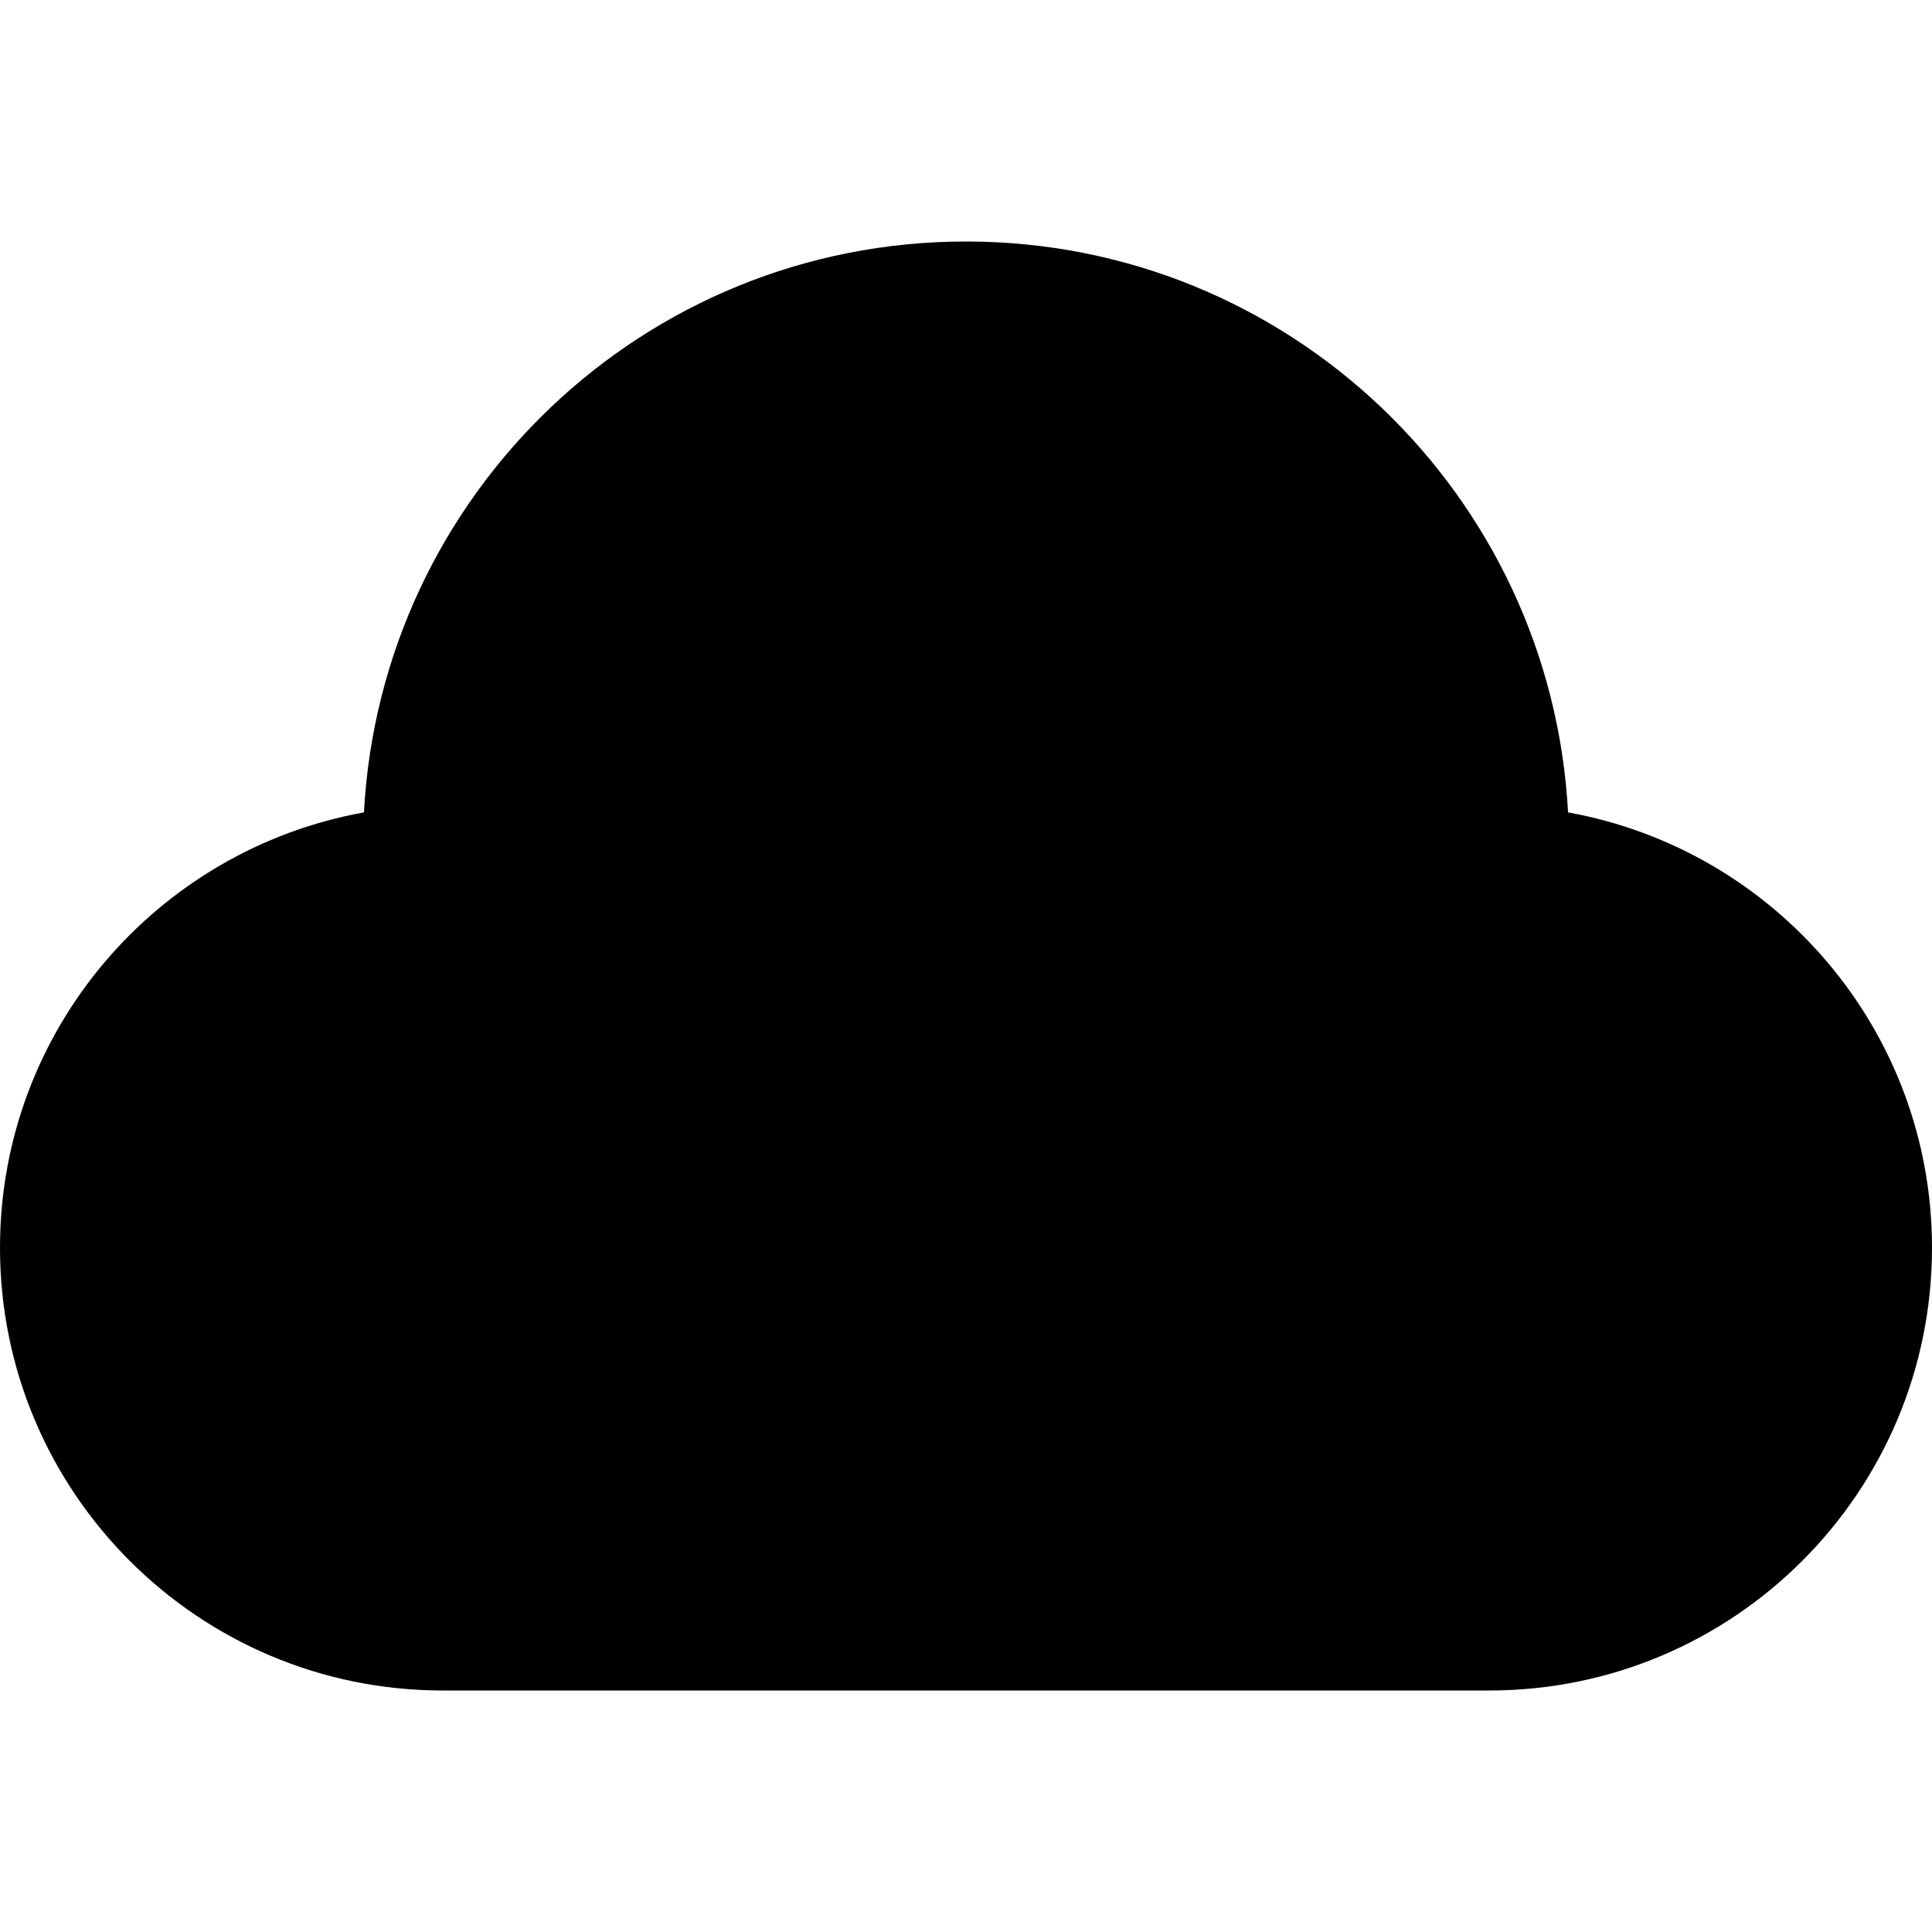
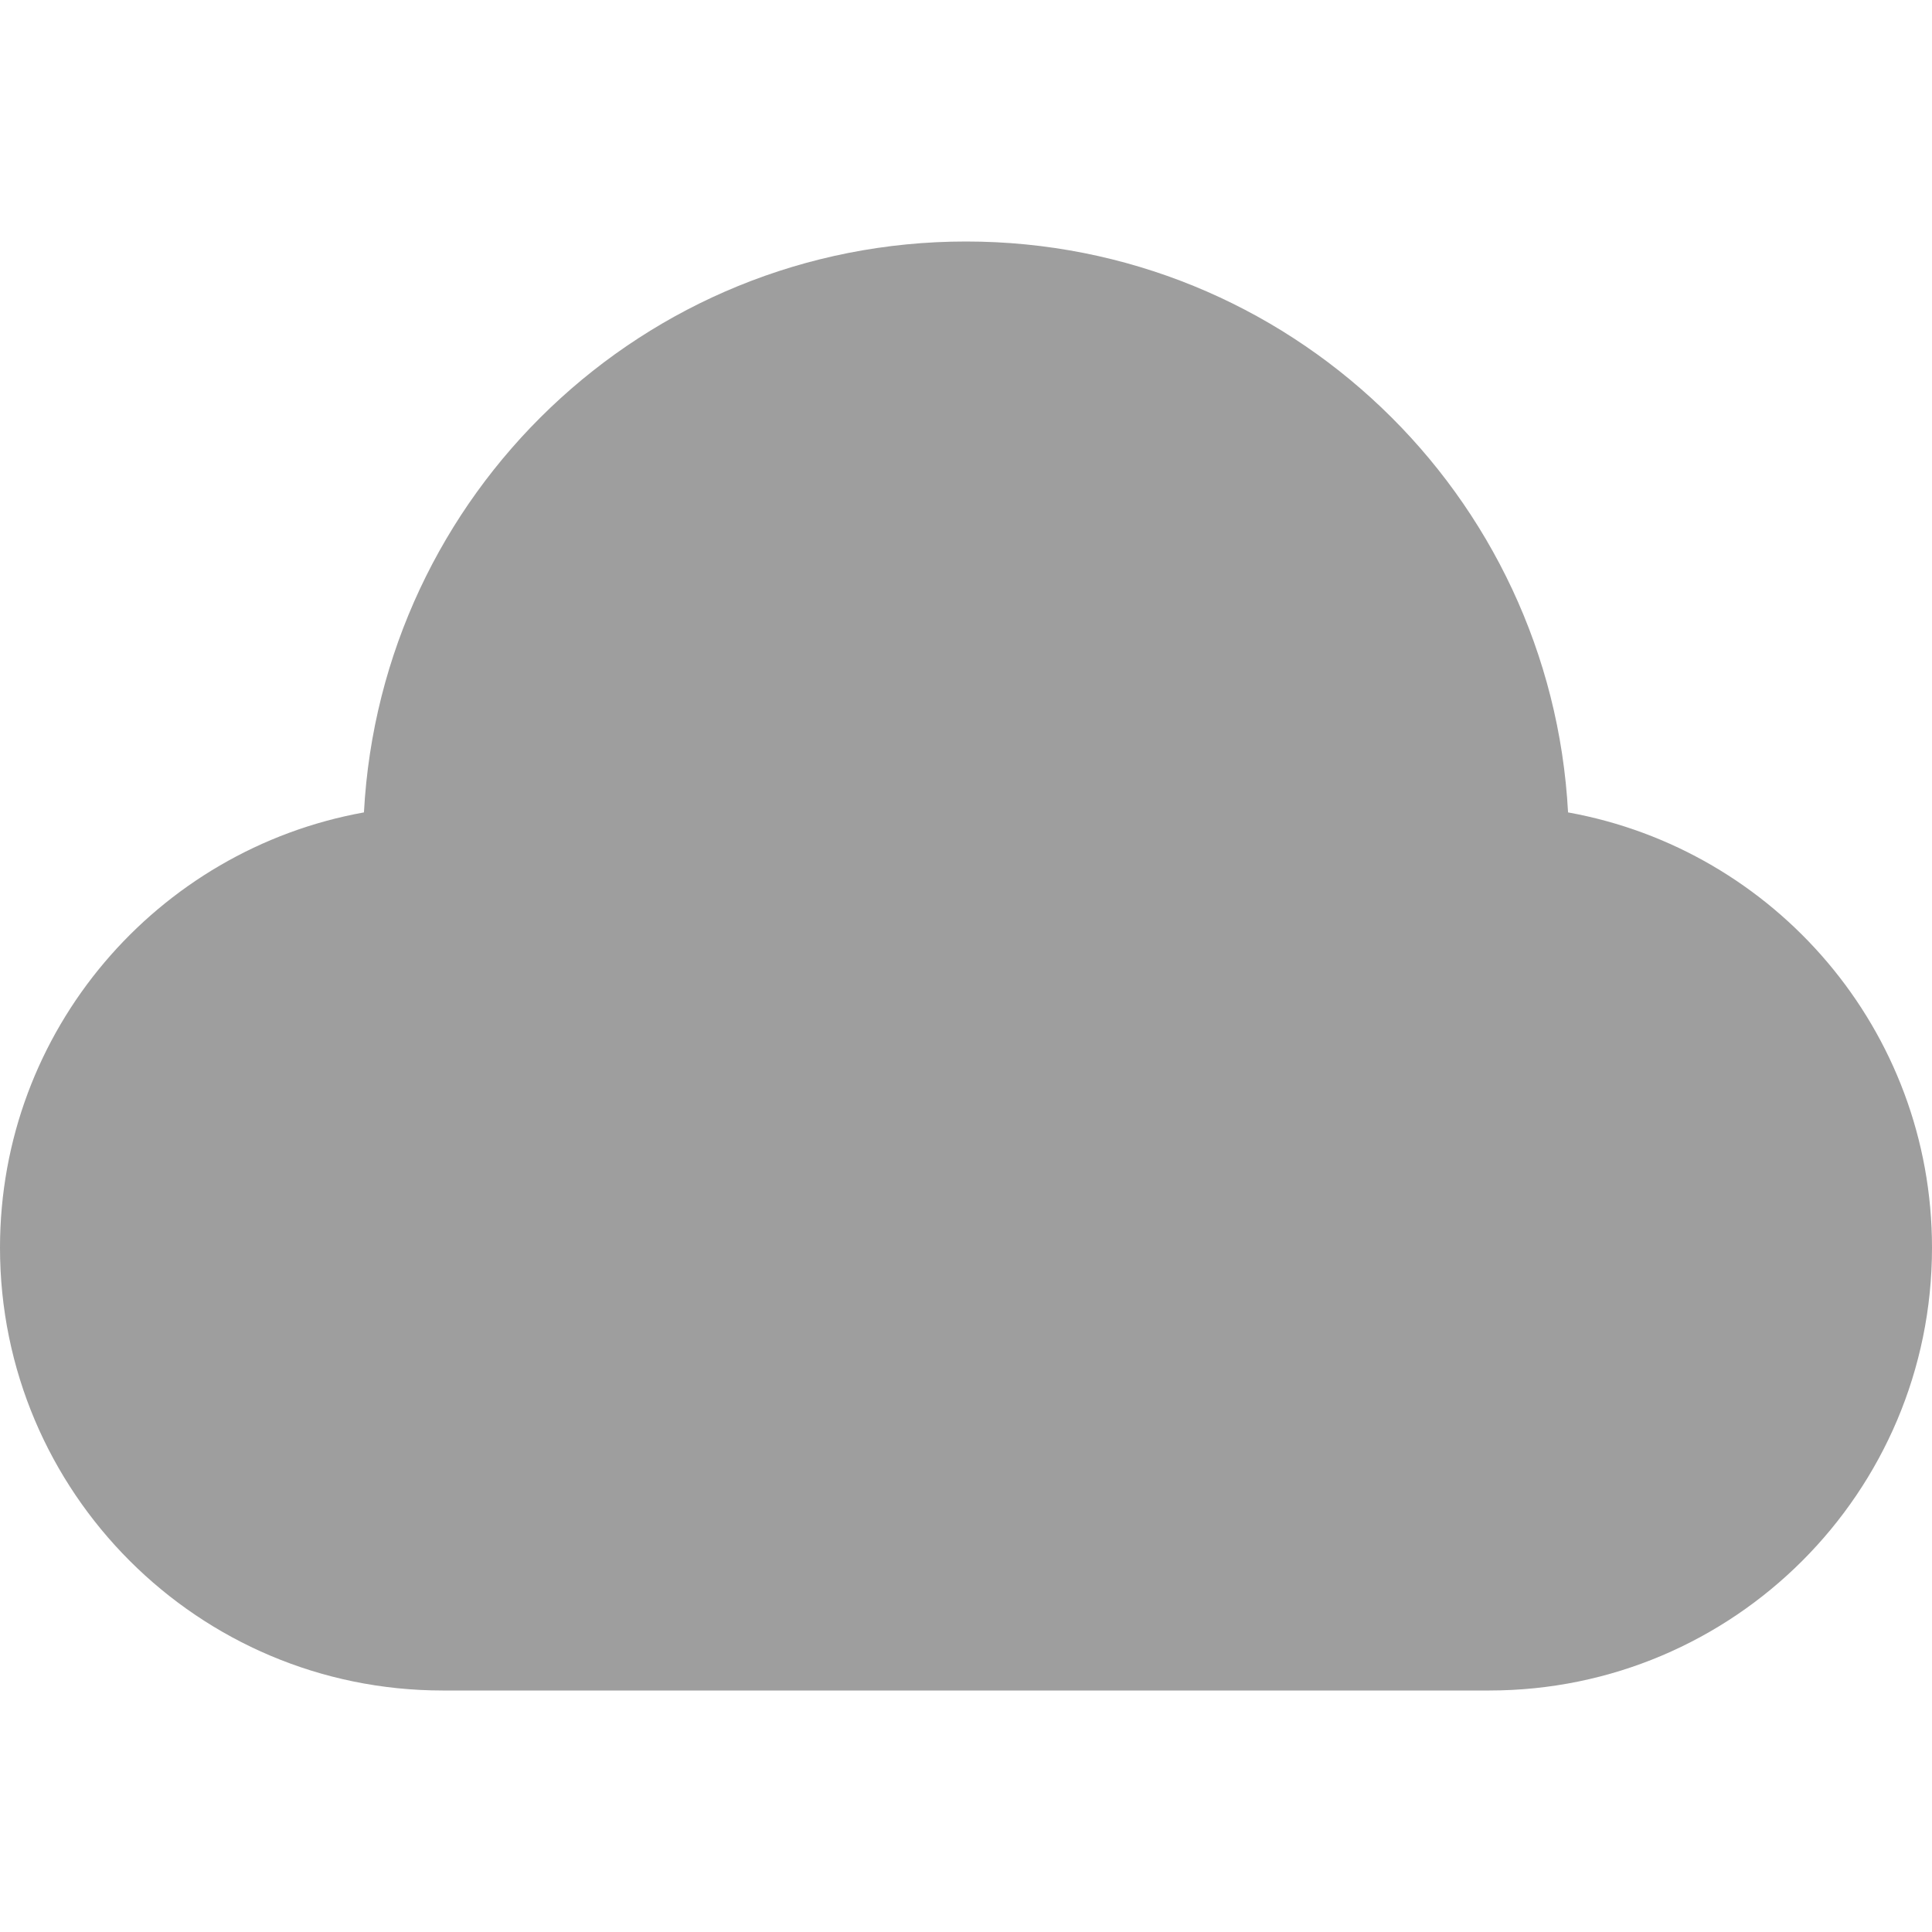
<svg xmlns="http://www.w3.org/2000/svg" width="24" height="24" viewBox="0 0 24 24">
-   <path d="M12 3c-4.006 0-7.267 3.141-7.479 7.092-2.57.463-4.521 2.706-4.521 5.408 0 3.037 2.463 5.5 5.5 5.5h13c3.037 0 5.5-2.463 5.5-5.5 0-2.702-1.951-4.945-4.521-5.408-.212-3.951-3.473-7.092-7.479-7.092z" />
+   <path fill="#9E9E9E" d="M12 3c-4.006 0-7.267 3.141-7.479 7.092-2.57.463-4.521 2.706-4.521 5.408 0 3.037 2.463 5.5 5.5 5.5h13c3.037 0 5.5-2.463 5.5-5.5 0-2.702-1.951-4.945-4.521-5.408-.212-3.951-3.473-7.092-7.479-7.092z" />
</svg>
